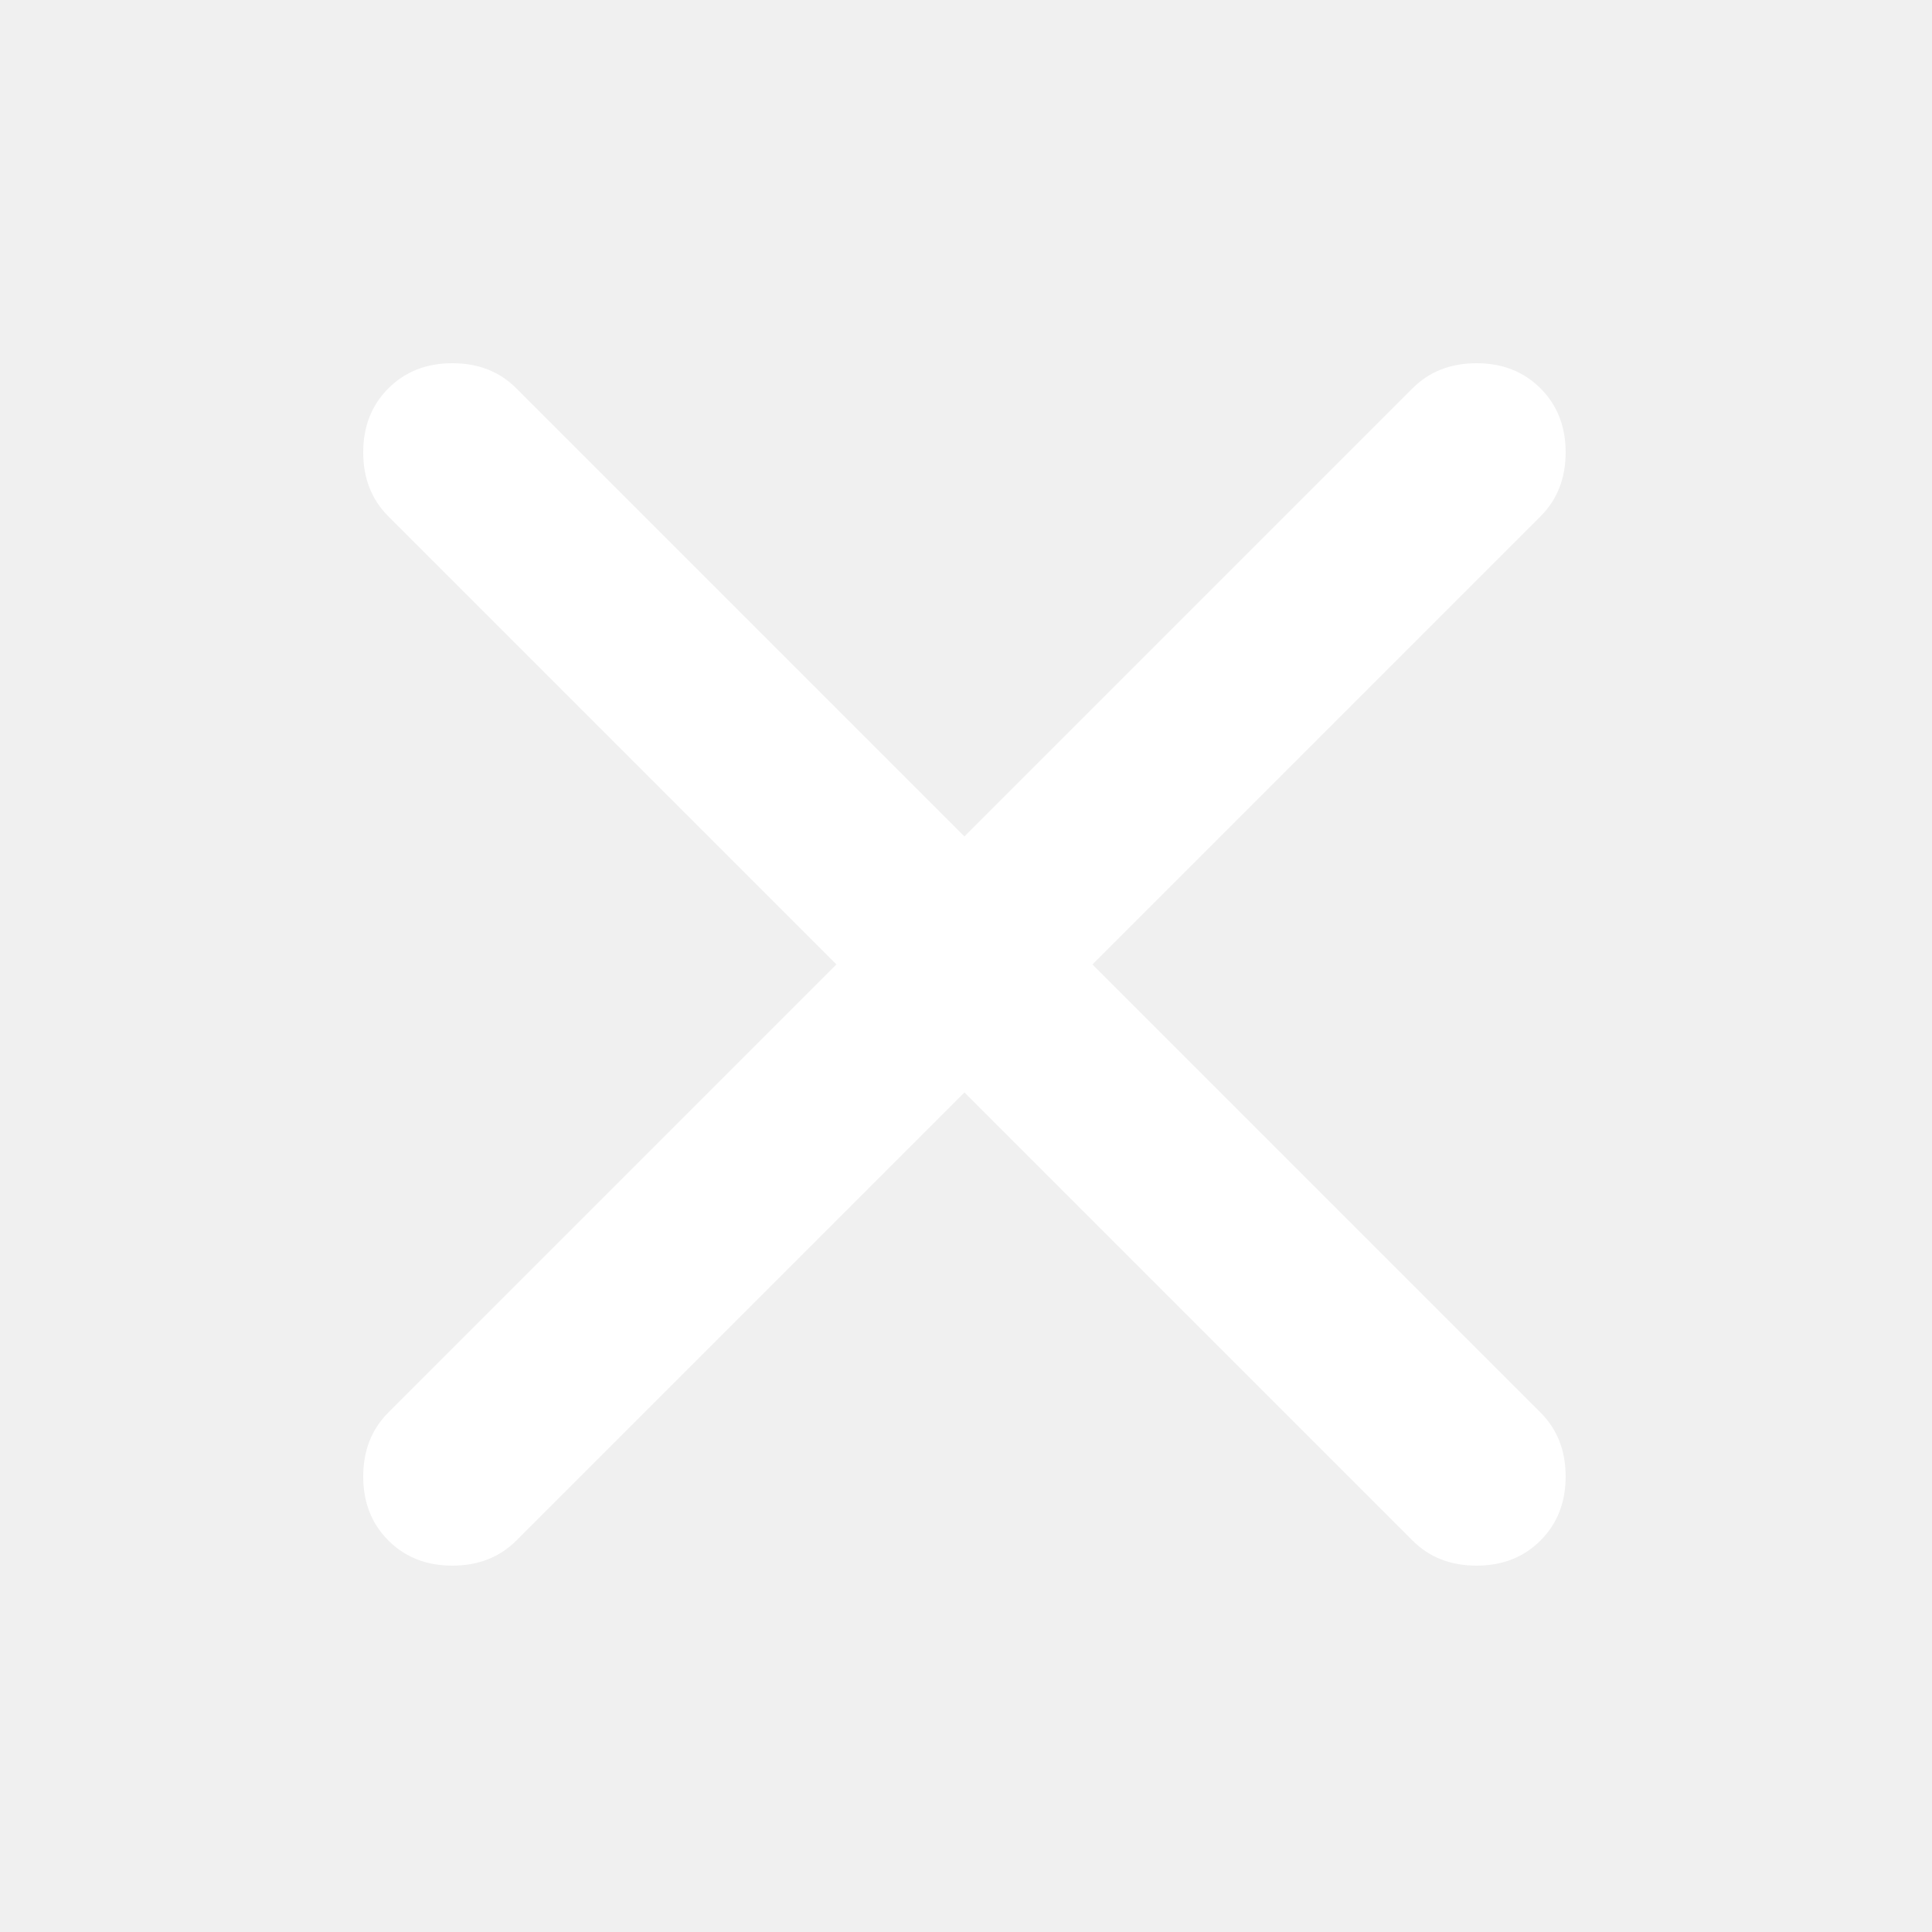
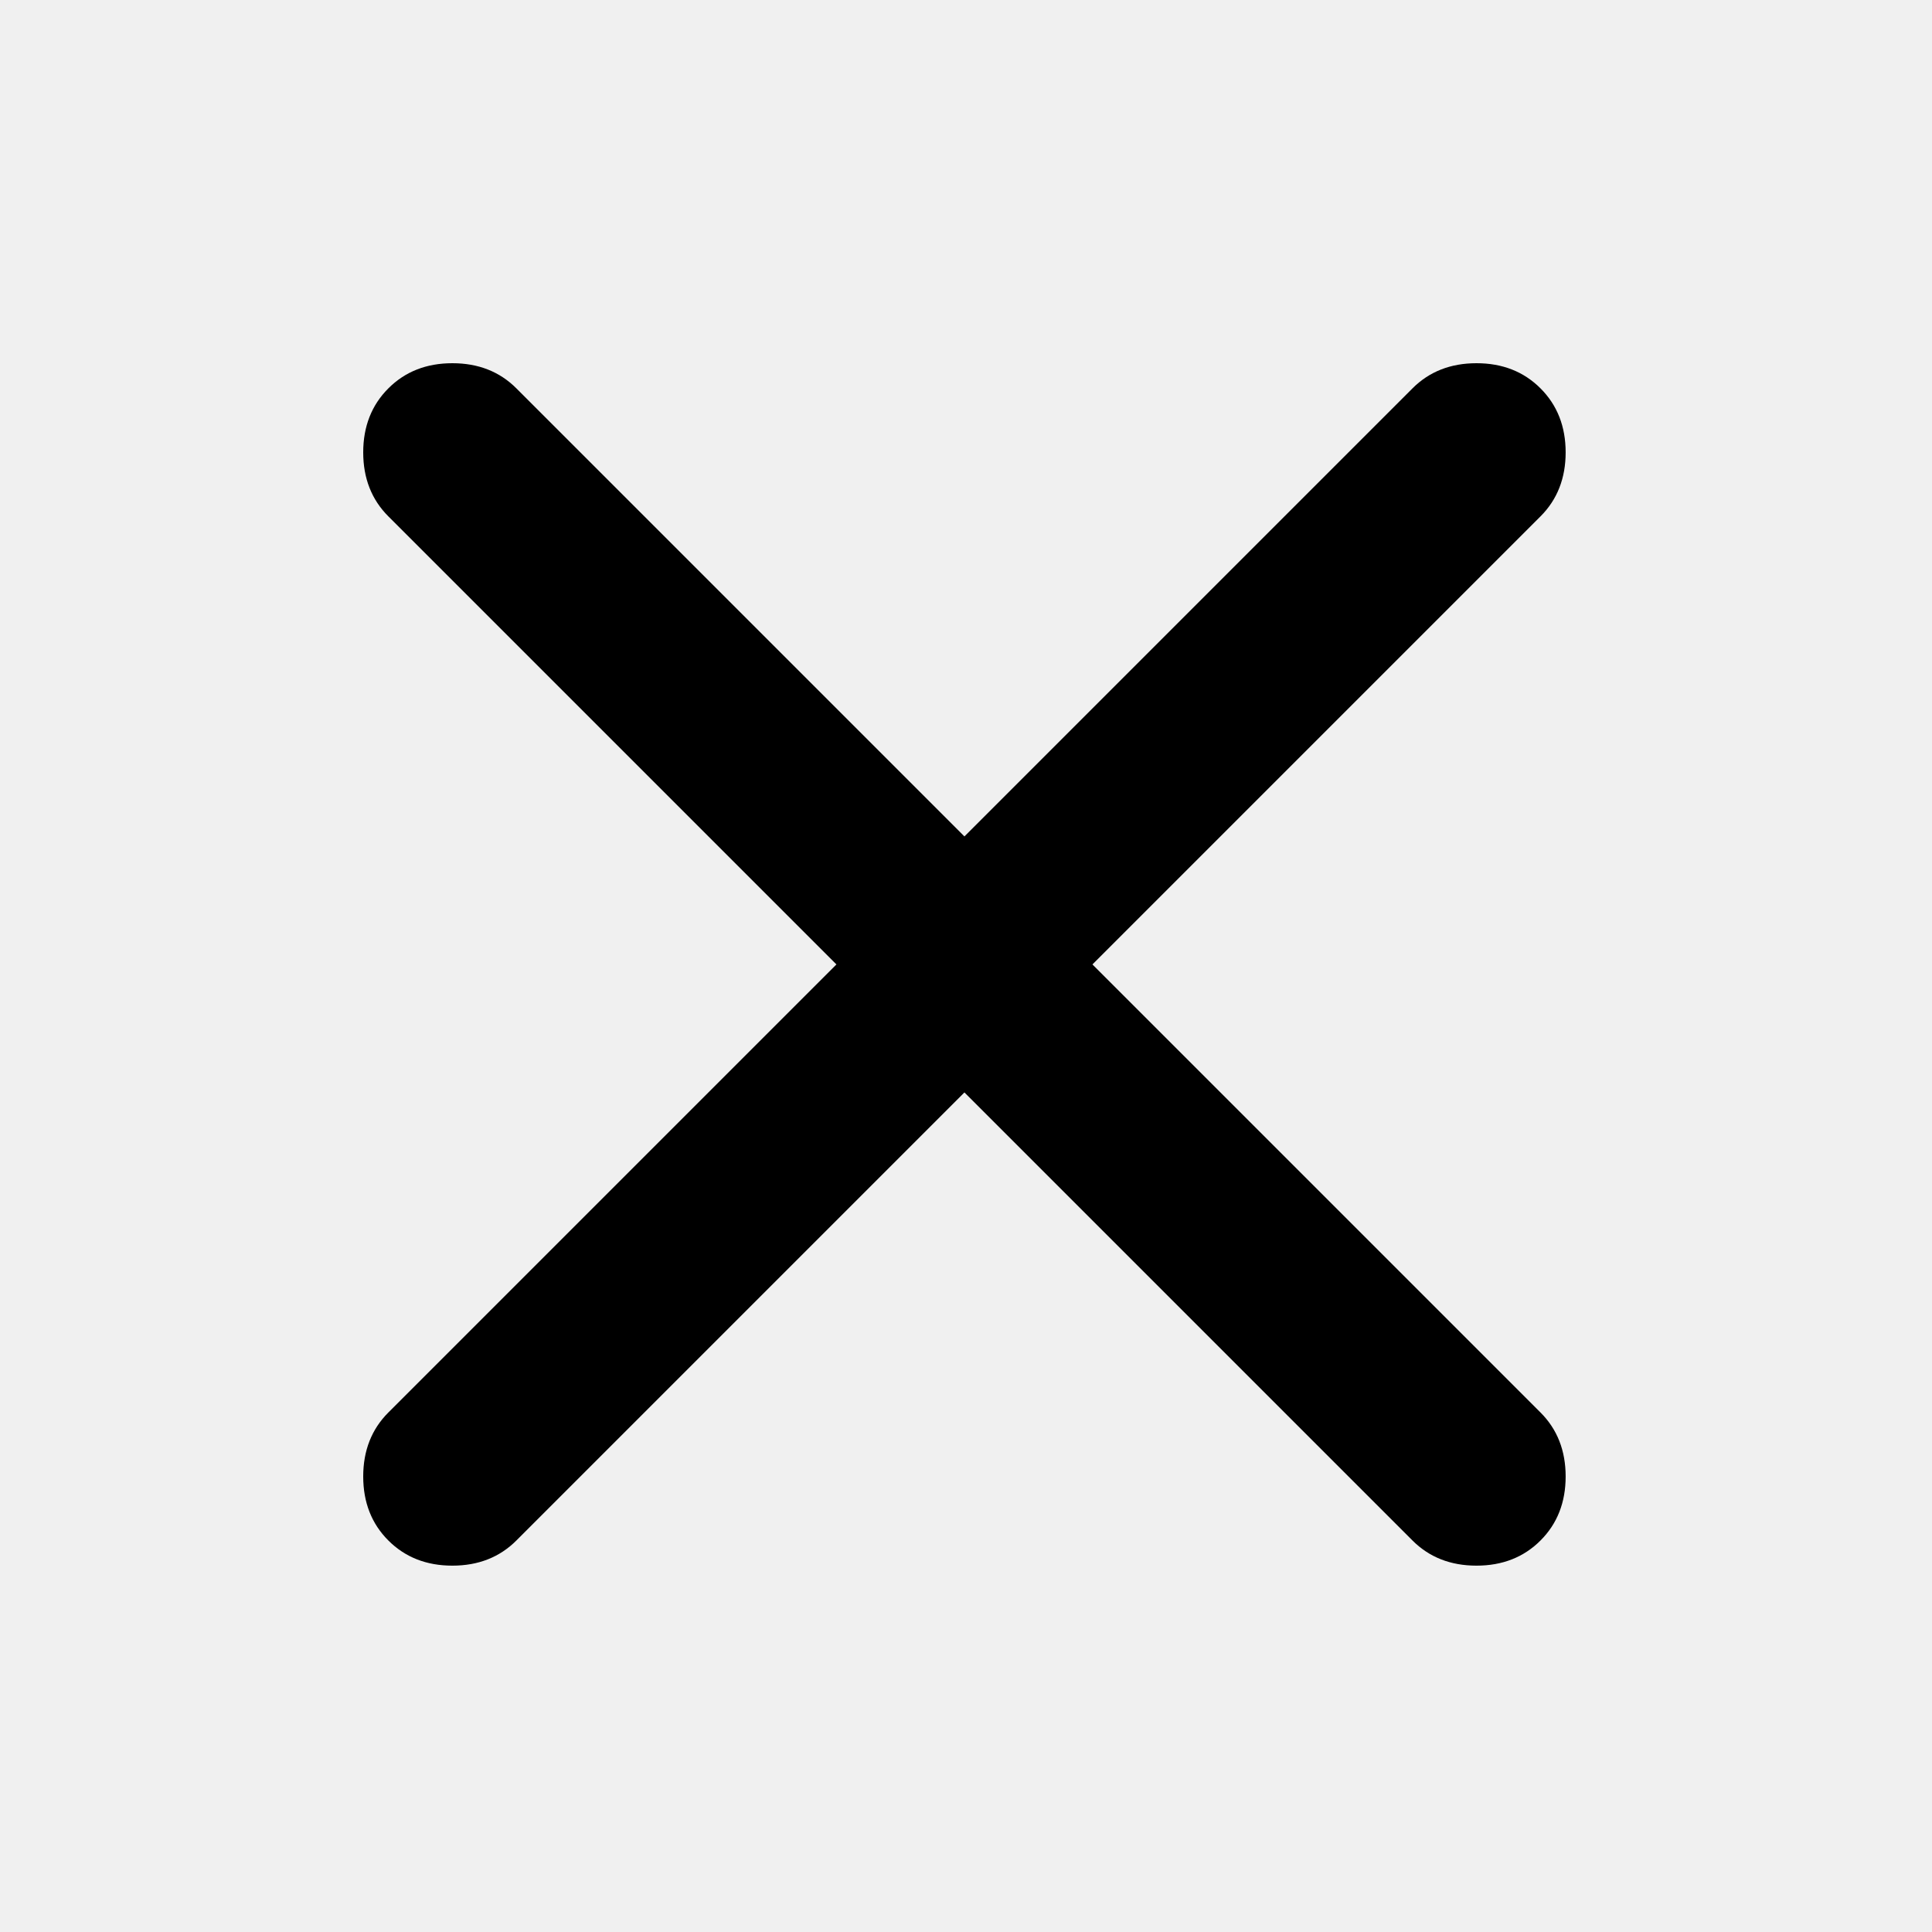
- <svg xmlns="http://www.w3.org/2000/svg" width="500" height="500" viewBox="0 0 500 500" fill="none">
+ <svg xmlns="http://www.w3.org/2000/svg" width="500" height="500" viewBox="0 0 500 500">
  <g clip-path="url(#clip0_6_6)">
-     <path d="M249.594 282.724L133.638 398.68C129.299 403.018 123.778 405.188 117.073 405.188C110.368 405.188 104.846 403.018 100.508 398.68C96.169 394.341 94 388.82 94 382.115C94 375.41 96.169 369.888 100.508 365.55L216.464 249.594L100.508 133.638C96.169 129.299 94 123.778 94 117.073C94 110.368 96.169 104.846 100.508 100.508C104.846 96.169 110.368 94 117.073 94C123.778 94 129.299 96.169 133.638 100.508L249.594 216.464L365.55 100.508C369.888 96.169 375.41 94 382.115 94C388.82 94 394.341 96.169 398.68 100.508C403.018 104.846 405.188 110.368 405.188 117.073C405.188 123.778 403.018 129.299 398.68 133.638L282.724 249.594L398.68 365.55C403.018 369.888 405.188 375.41 405.188 382.115C405.188 388.82 403.018 394.341 398.68 398.68C394.341 403.018 388.82 405.188 382.115 405.188C375.41 405.188 369.888 403.018 365.55 398.68L249.594 282.724Z" fill="white" />
+     <path d="M249.594 282.724L133.638 398.68C129.299 403.018 123.778 405.188 117.073 405.188C110.368 405.188 104.846 403.018 100.508 398.68C96.169 394.341 94 388.82 94 382.115C94 375.41 96.169 369.888 100.508 365.55L216.464 249.594L100.508 133.638C96.169 129.299 94 123.778 94 117.073C94 110.368 96.169 104.846 100.508 100.508C104.846 96.169 110.368 94 117.073 94C123.778 94 129.299 96.169 133.638 100.508L249.594 216.464L365.55 100.508C369.888 96.169 375.41 94 382.115 94C388.82 94 394.341 96.169 398.68 100.508C403.018 104.846 405.188 110.368 405.188 117.073C405.188 123.778 403.018 129.299 398.68 133.638L282.724 249.594L398.68 365.55C403.018 369.888 405.188 375.41 405.188 382.115C405.188 388.82 403.018 394.341 398.68 398.68C394.341 403.018 388.82 405.188 382.115 405.188C375.41 405.188 369.888 403.018 365.55 398.68L249.594 282.724Z" />
  </g>
  <defs>
    <clipPath id="clip0_6_6">
-       <rect width="312" height="312" fill="white" transform="translate(94 94)" />
+       <rect width="312" height="312" transform="translate(94 94)" />
    </clipPath>
  </defs>
</svg>
